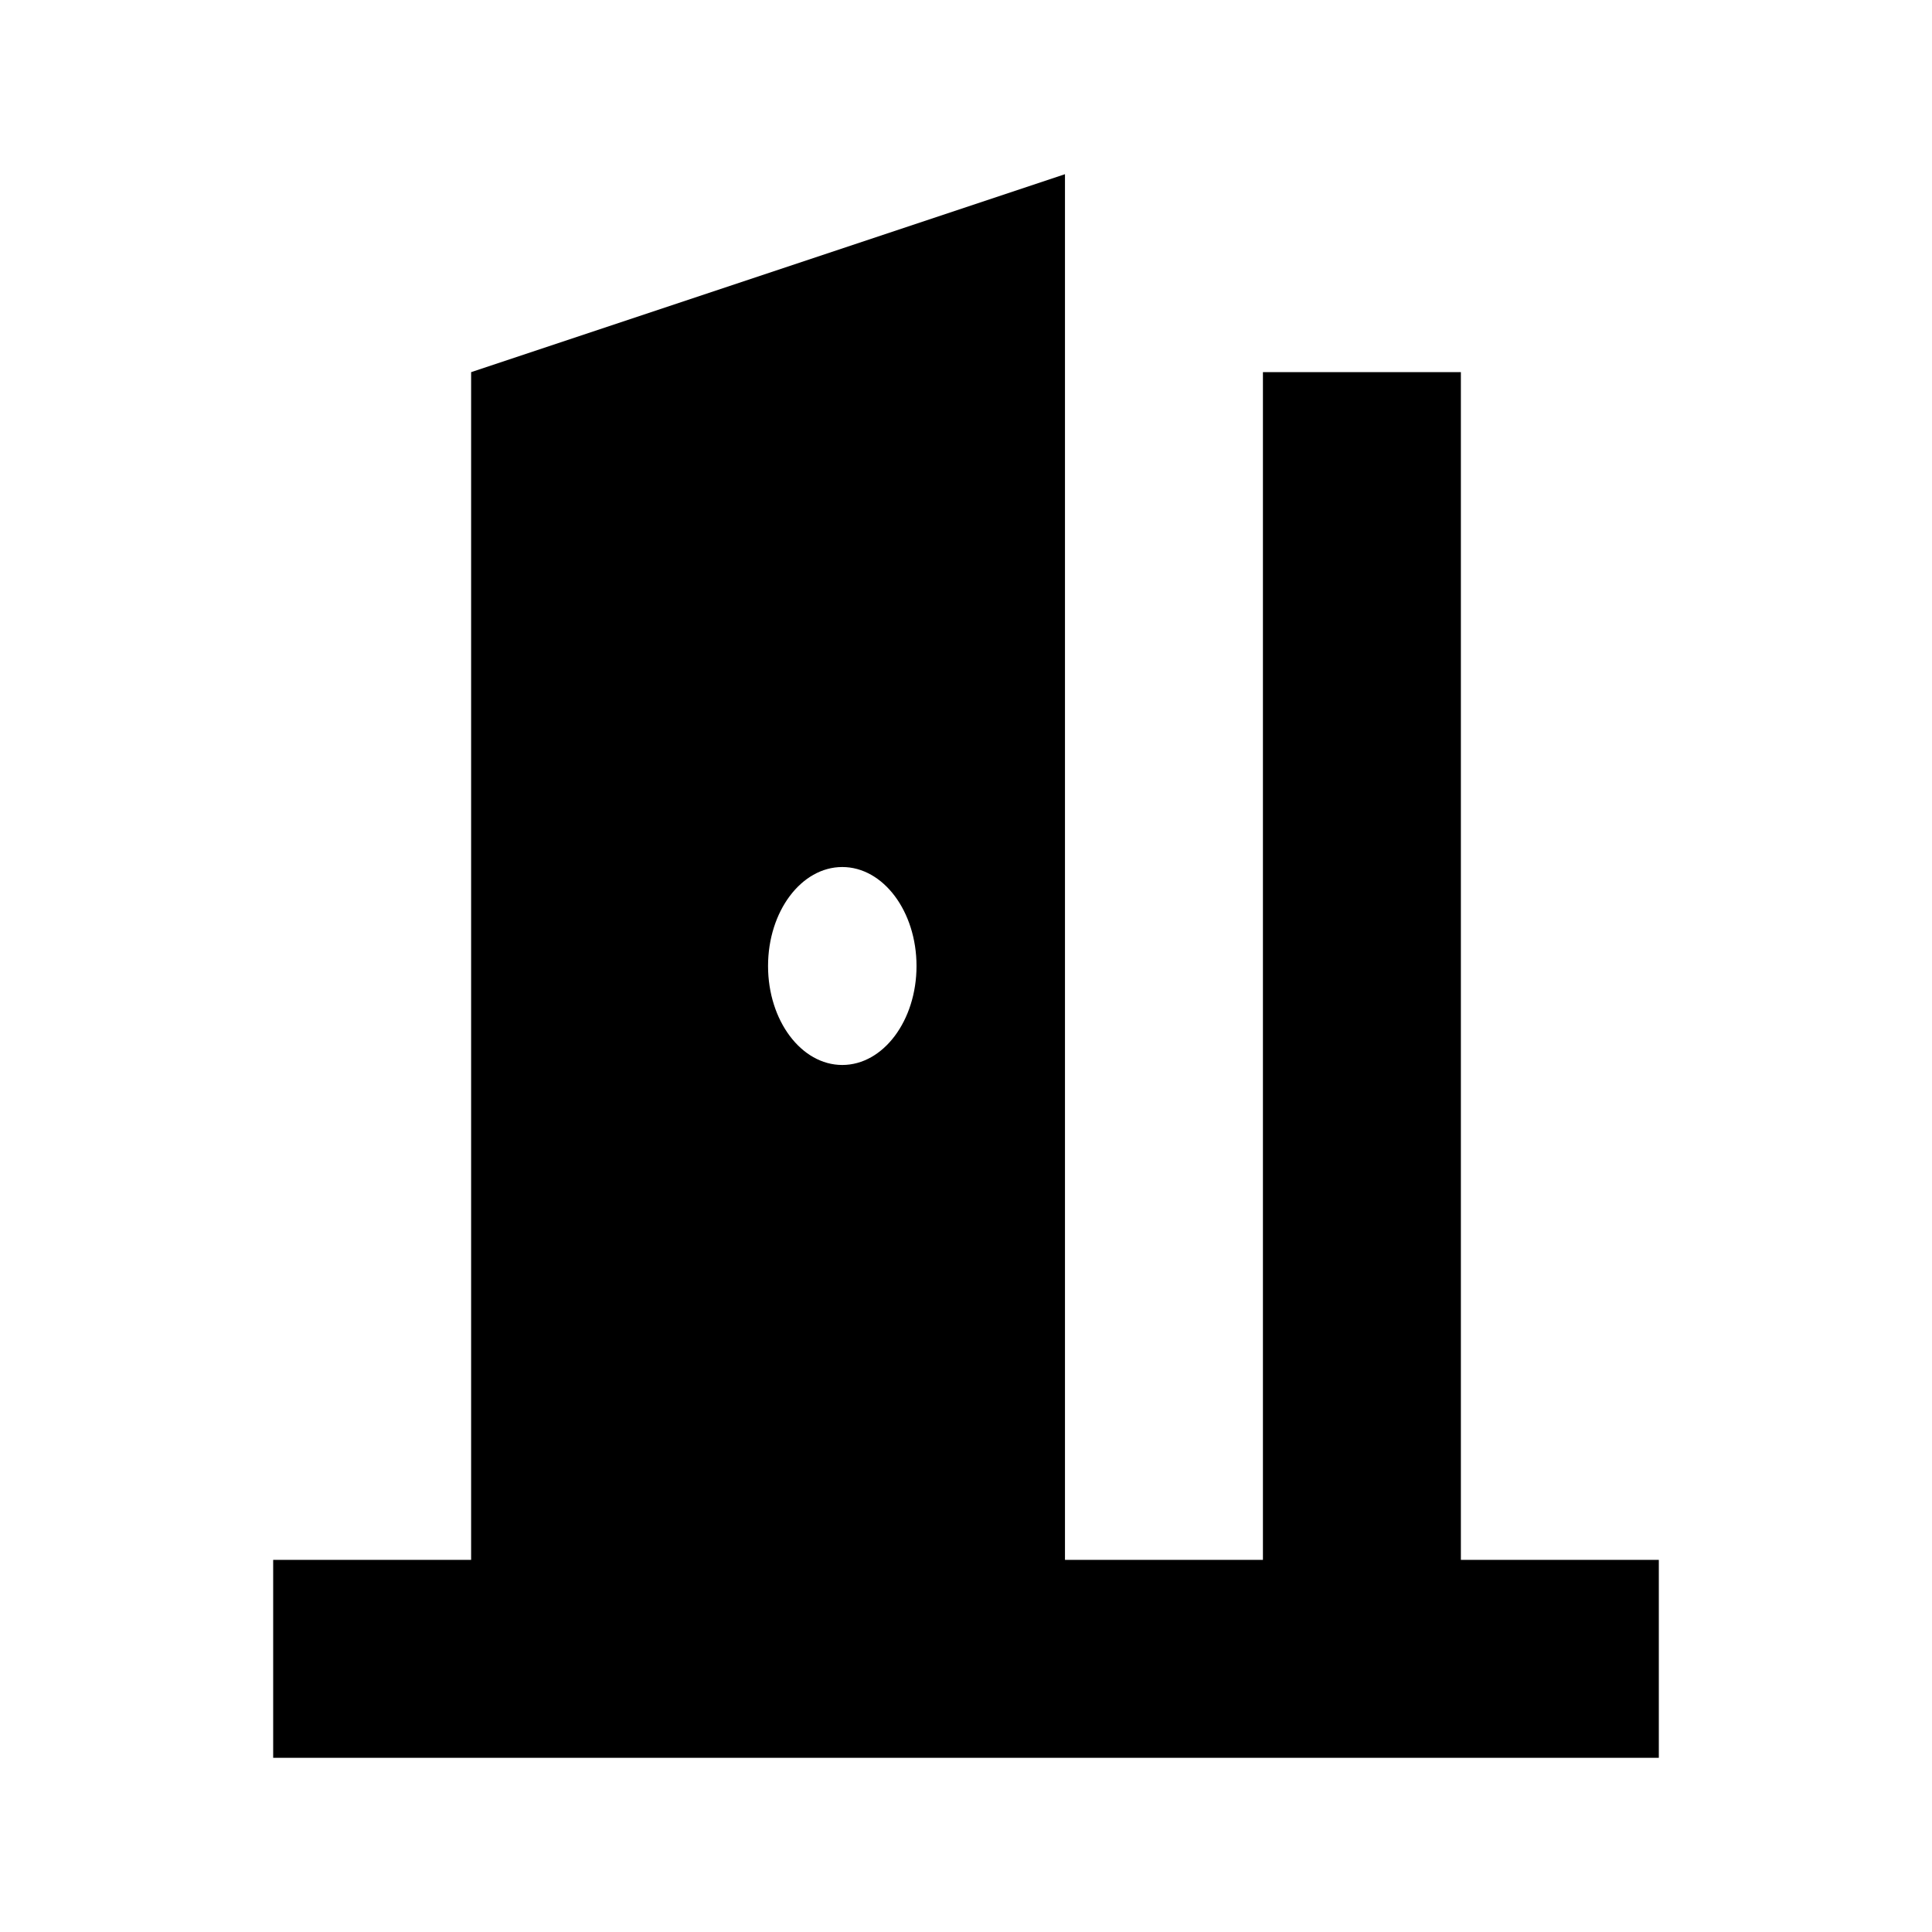
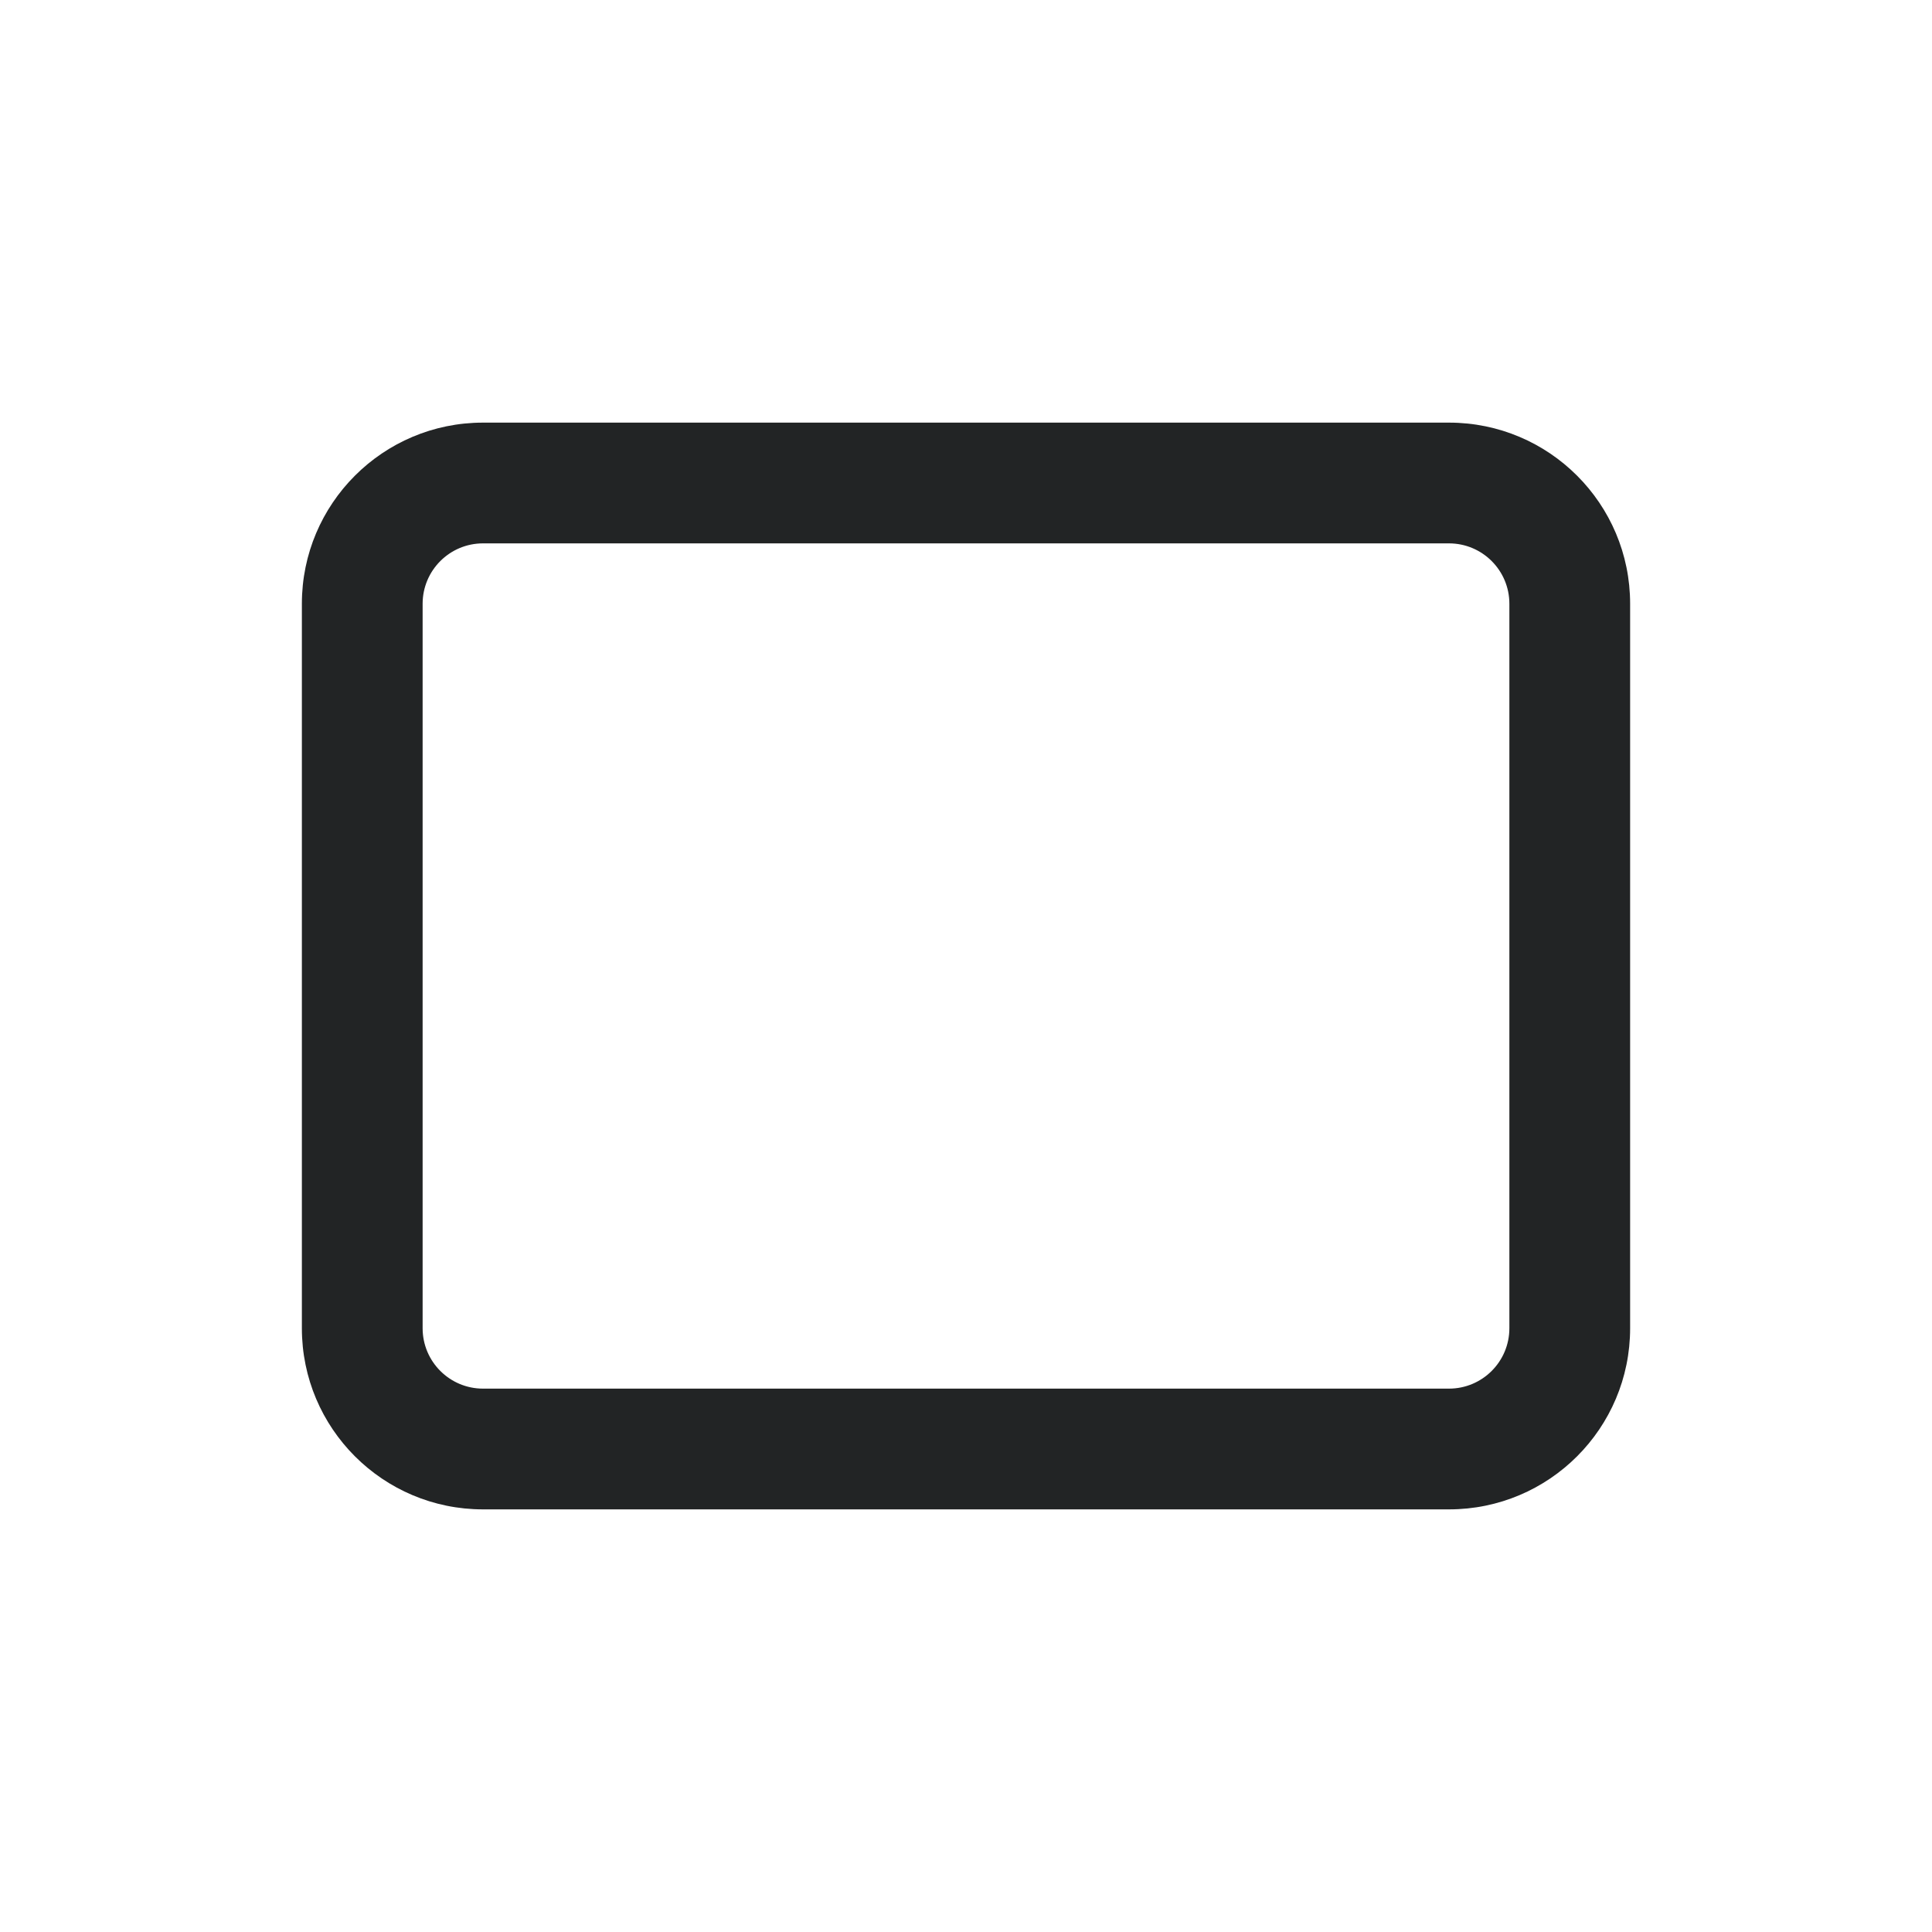
- <svg xmlns="http://www.w3.org/2000/svg" width="800px" height="800px" viewBox="-1.76 -1.76 19.52 19.52" fill="none">
-   <g id="SVGRepo_bgCarrier" stroke-width="0" />
-   <g id="SVGRepo_tracerCarrier" stroke-linecap="round" stroke-linejoin="round" />
-   <g id="SVGRepo_iconCarrier">
-     <path fill-rule="evenodd" clip-rule="evenodd" d="M9 0L3 2V14H1V16H15V14H13V2H11V14H9V0ZM6.75 9C7.164 9 7.5 8.552 7.5 8C7.5 7.448 7.164 7 6.75 7C6.336 7 6 7.448 6 8C6 8.552 6.336 9 6.75 9Z" fill="#000000" />
-   </g>
+ <svg xmlns="http://www.w3.org/2000/svg" width="32" height="32" viewBox="0 0 32 32" fill="none">
+   <path fill-rule="evenodd" clip-rule="evenodd" d="M5 10C5 8.343 6.343 7 8 7H24C25.657 7 27 8.343 27 10V22C27 23.657 25.657 25 24 25H8C6.343 25 5 23.657 5 22V10ZM8 9C7.448 9 7 9.448 7 10V22C7 22.552 7.448 23 8 23H24C24.552 23 25 22.552 25 22V10C25 9.448 24.552 9 24 9H8Z" fill="#222425" />
</svg>
